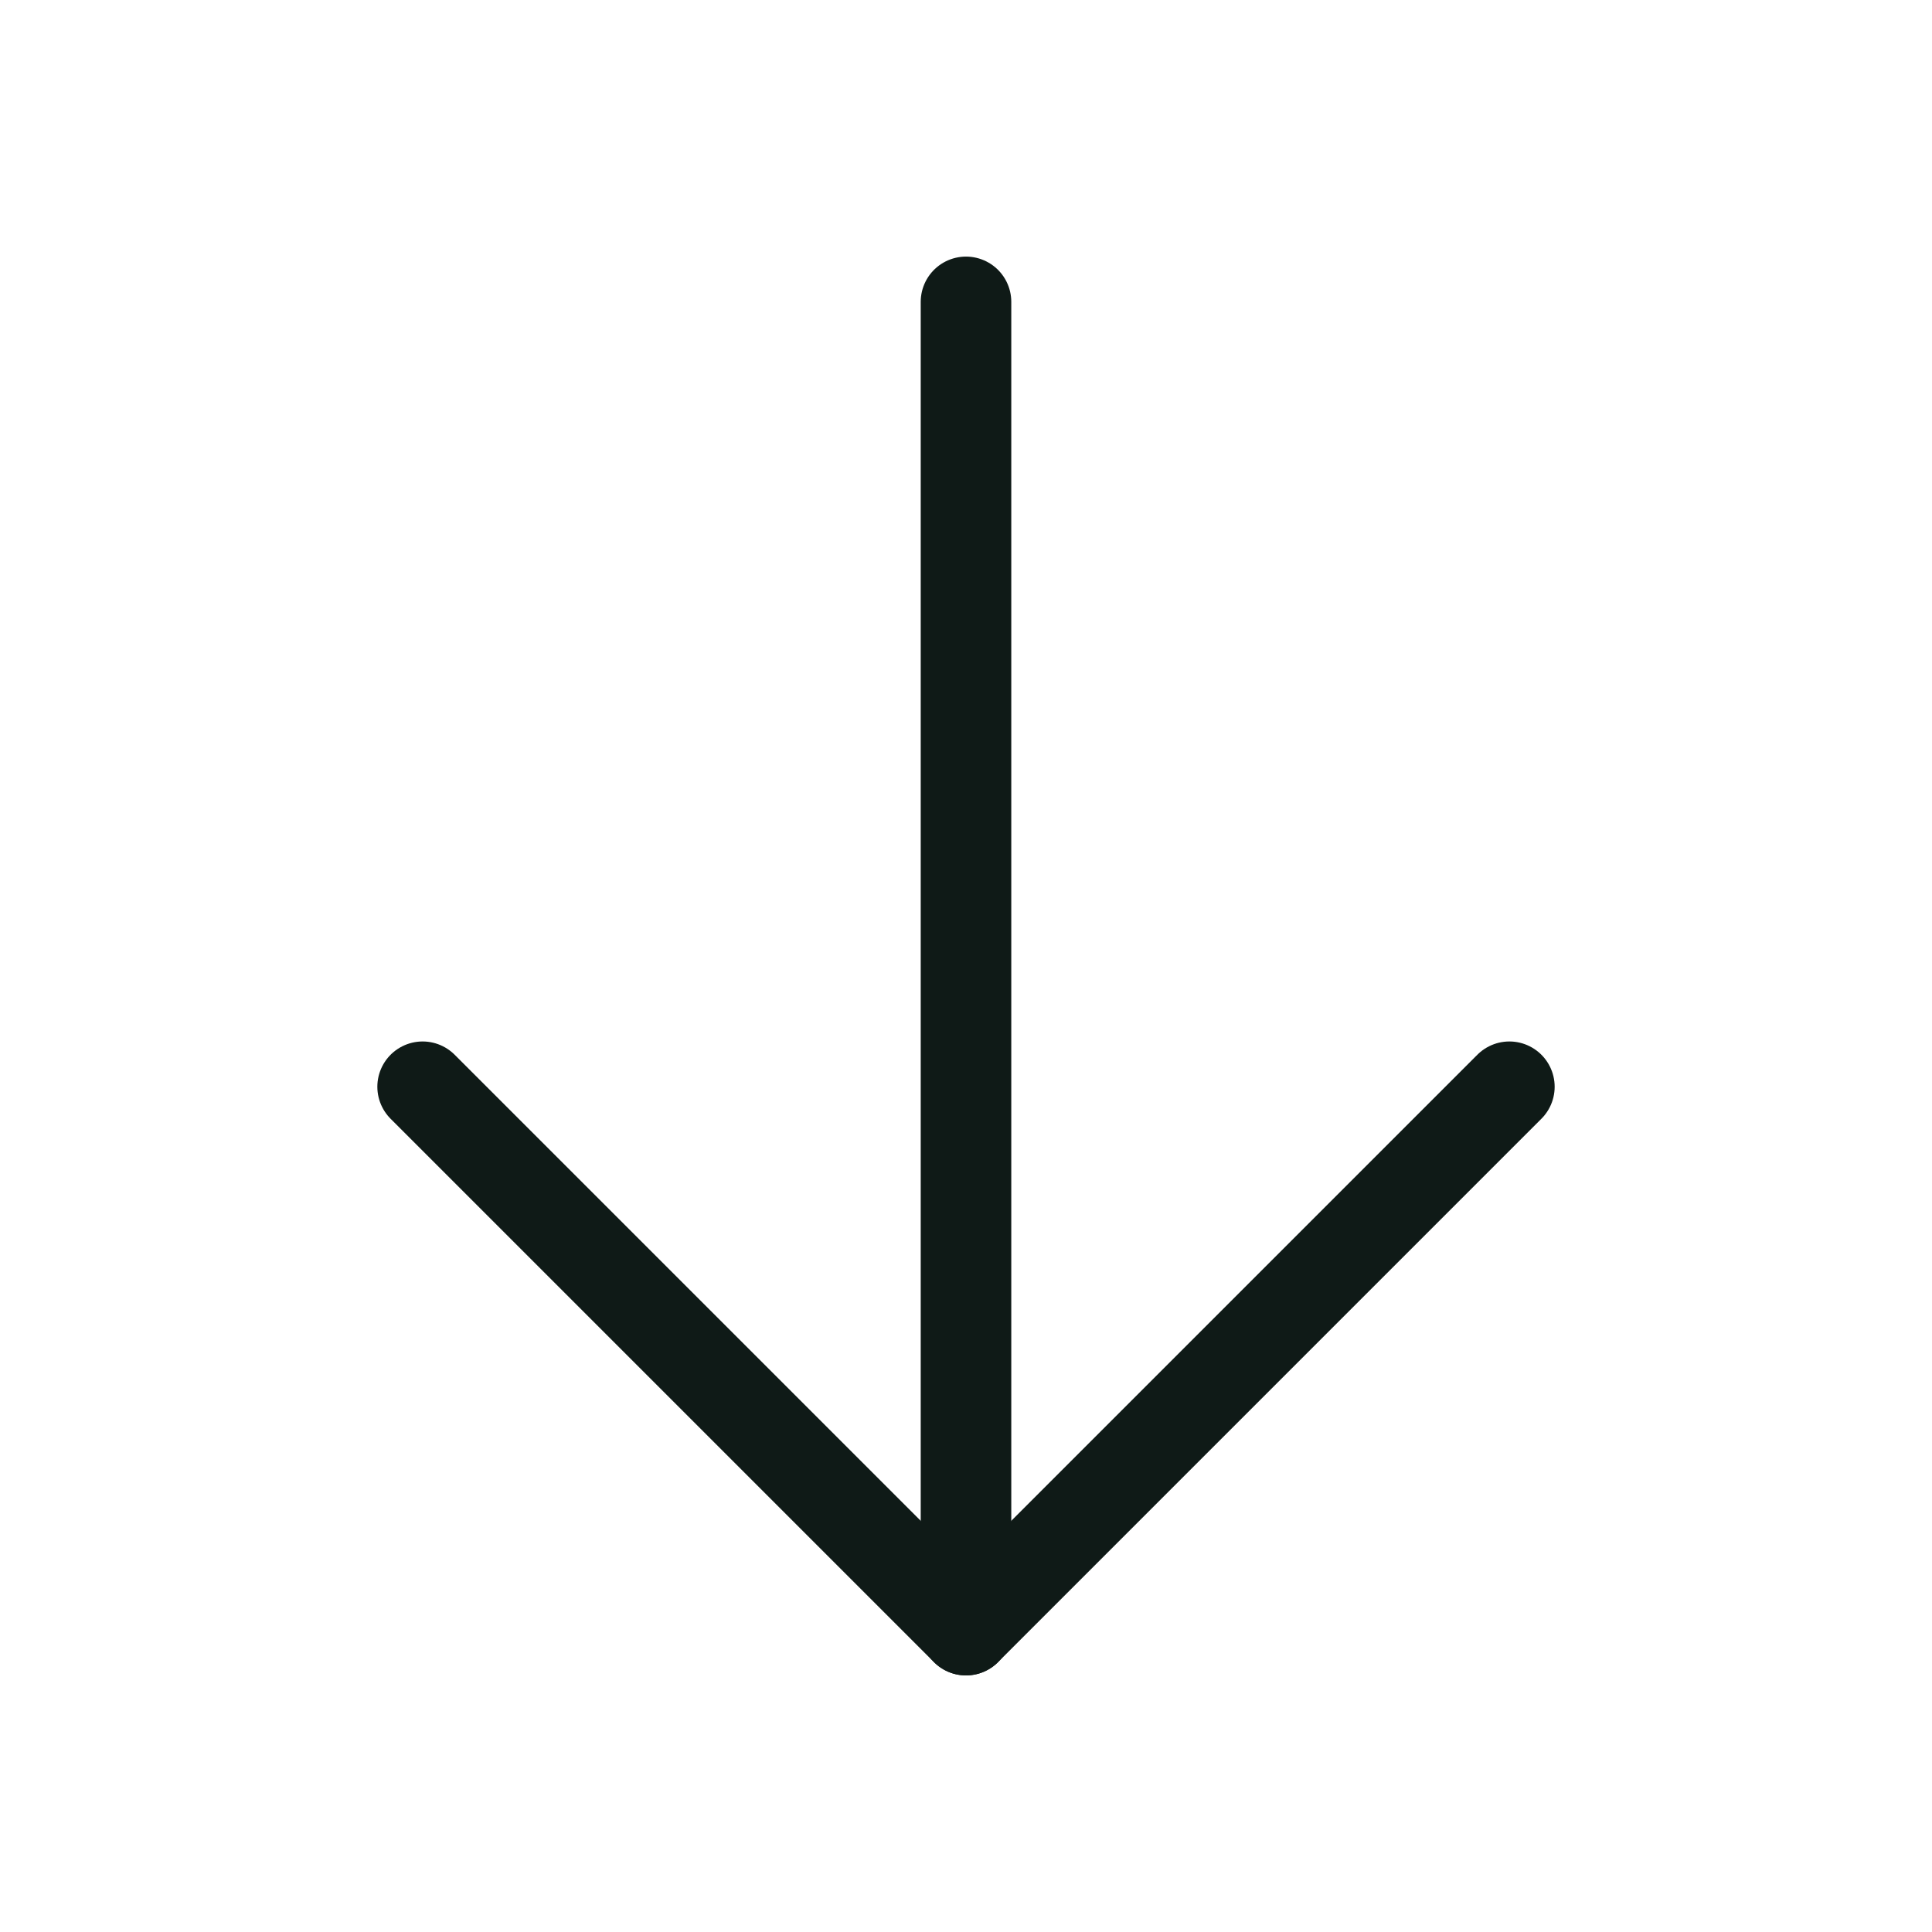
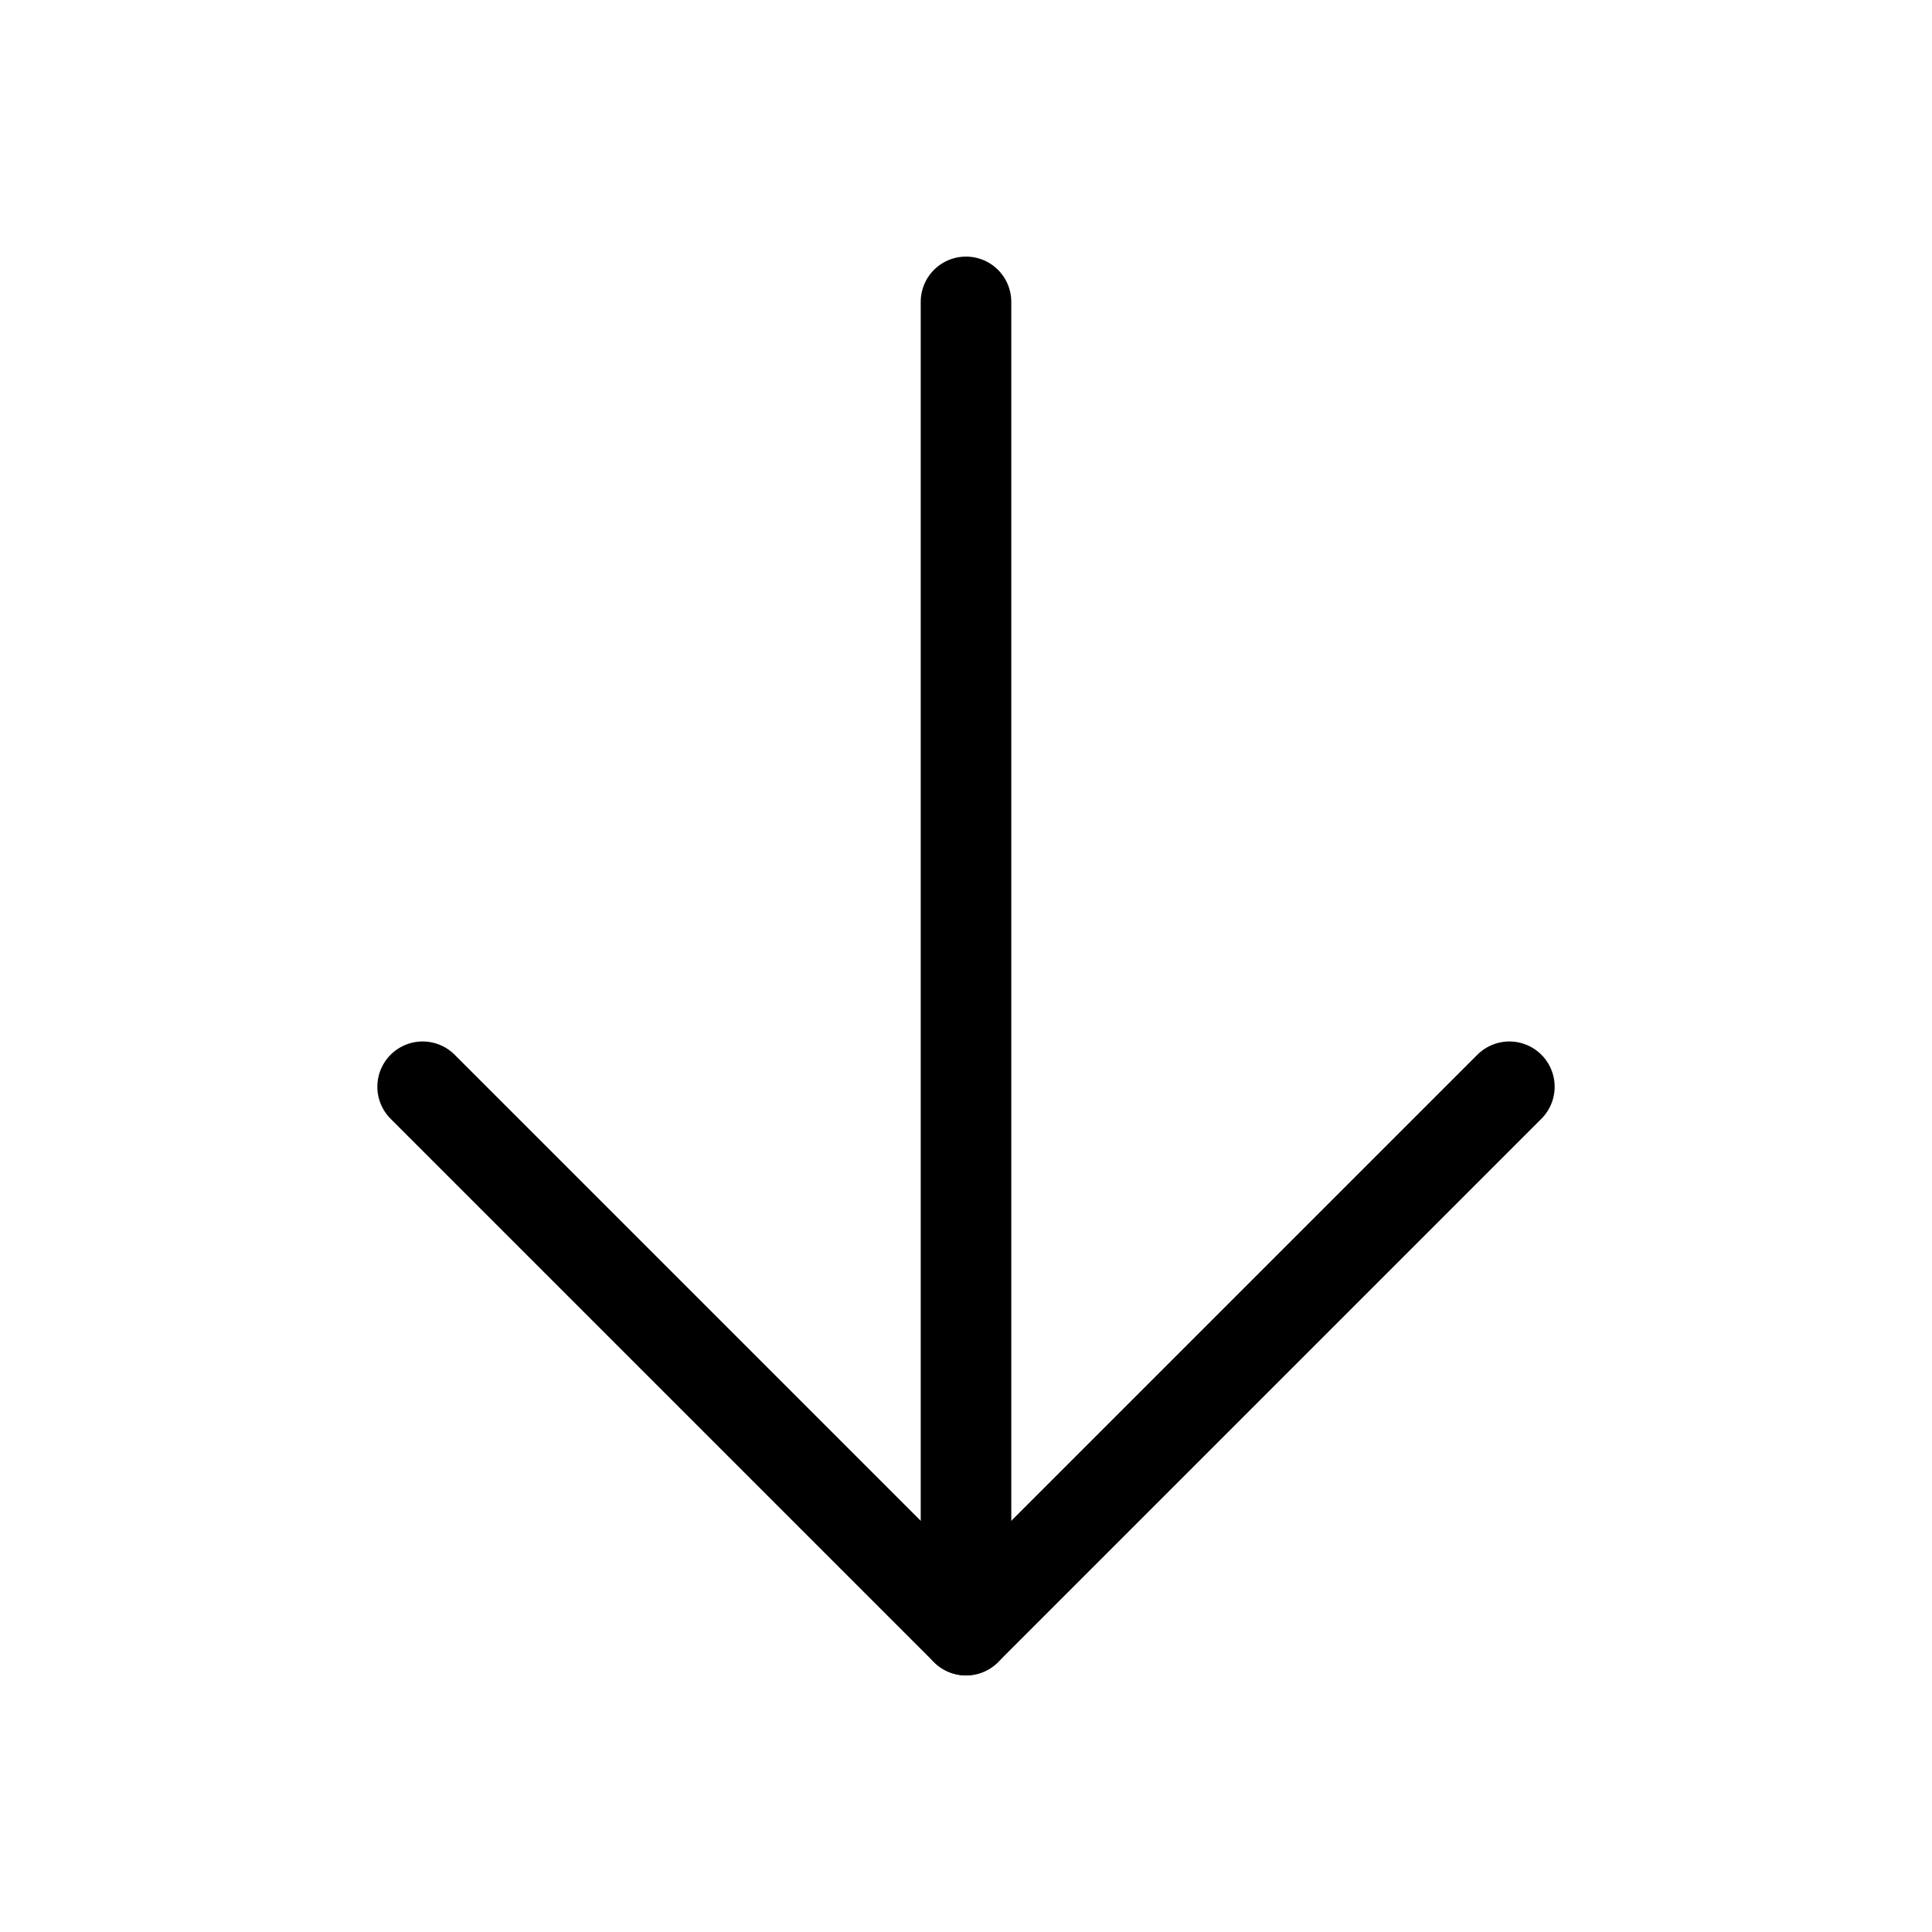
<svg xmlns="http://www.w3.org/2000/svg" width="32" height="32" viewBox="0 0 32 32" fill="none">
-   <path d="M16 5V27" stroke="#0F1A17" stroke-width="1.5" stroke-linecap="round" stroke-linejoin="round" />
-   <path d="M7 18L16 27L25 18" stroke="#0F1A17" stroke-width="1.5" stroke-linecap="round" stroke-linejoin="round" />
+   <path d="M16 5V27" stroke="currentColor" stroke-width="1.5" stroke-linecap="round" stroke-linejoin="round" />
+   <path d="M7 18L16 27L25 18" stroke="currentColor" stroke-width="1.5" stroke-linecap="round" stroke-linejoin="round" />
</svg>
